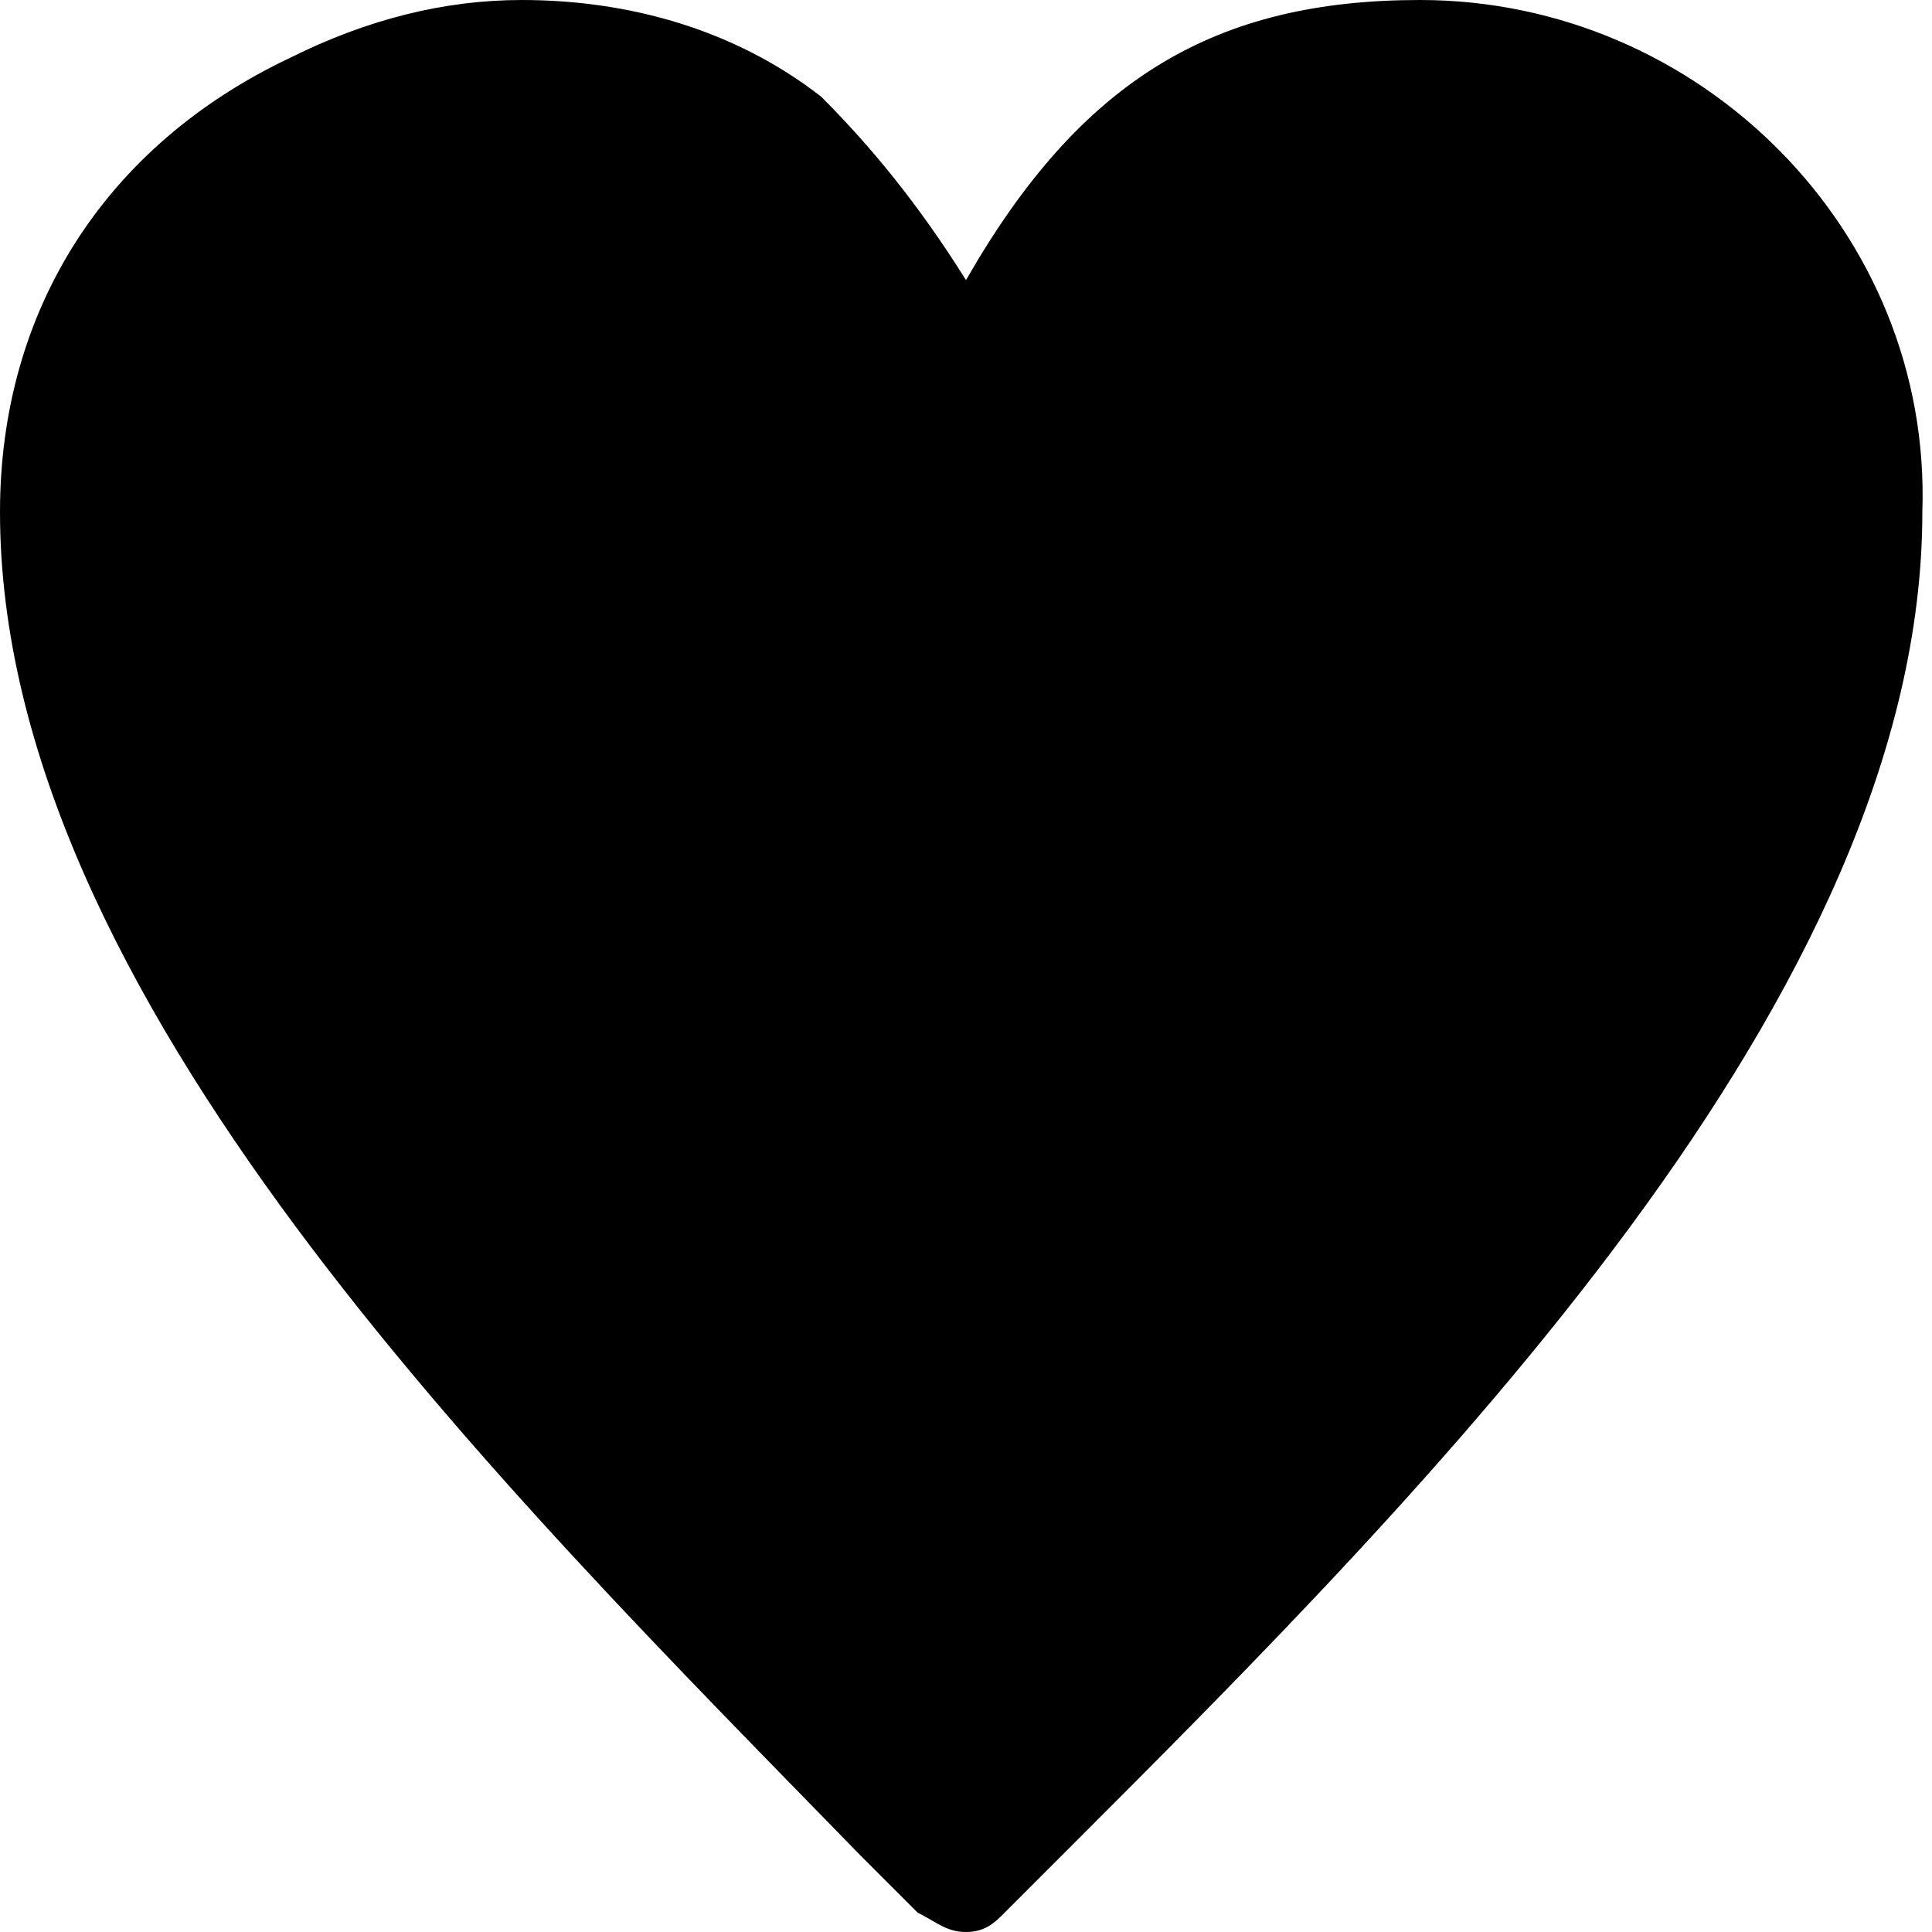
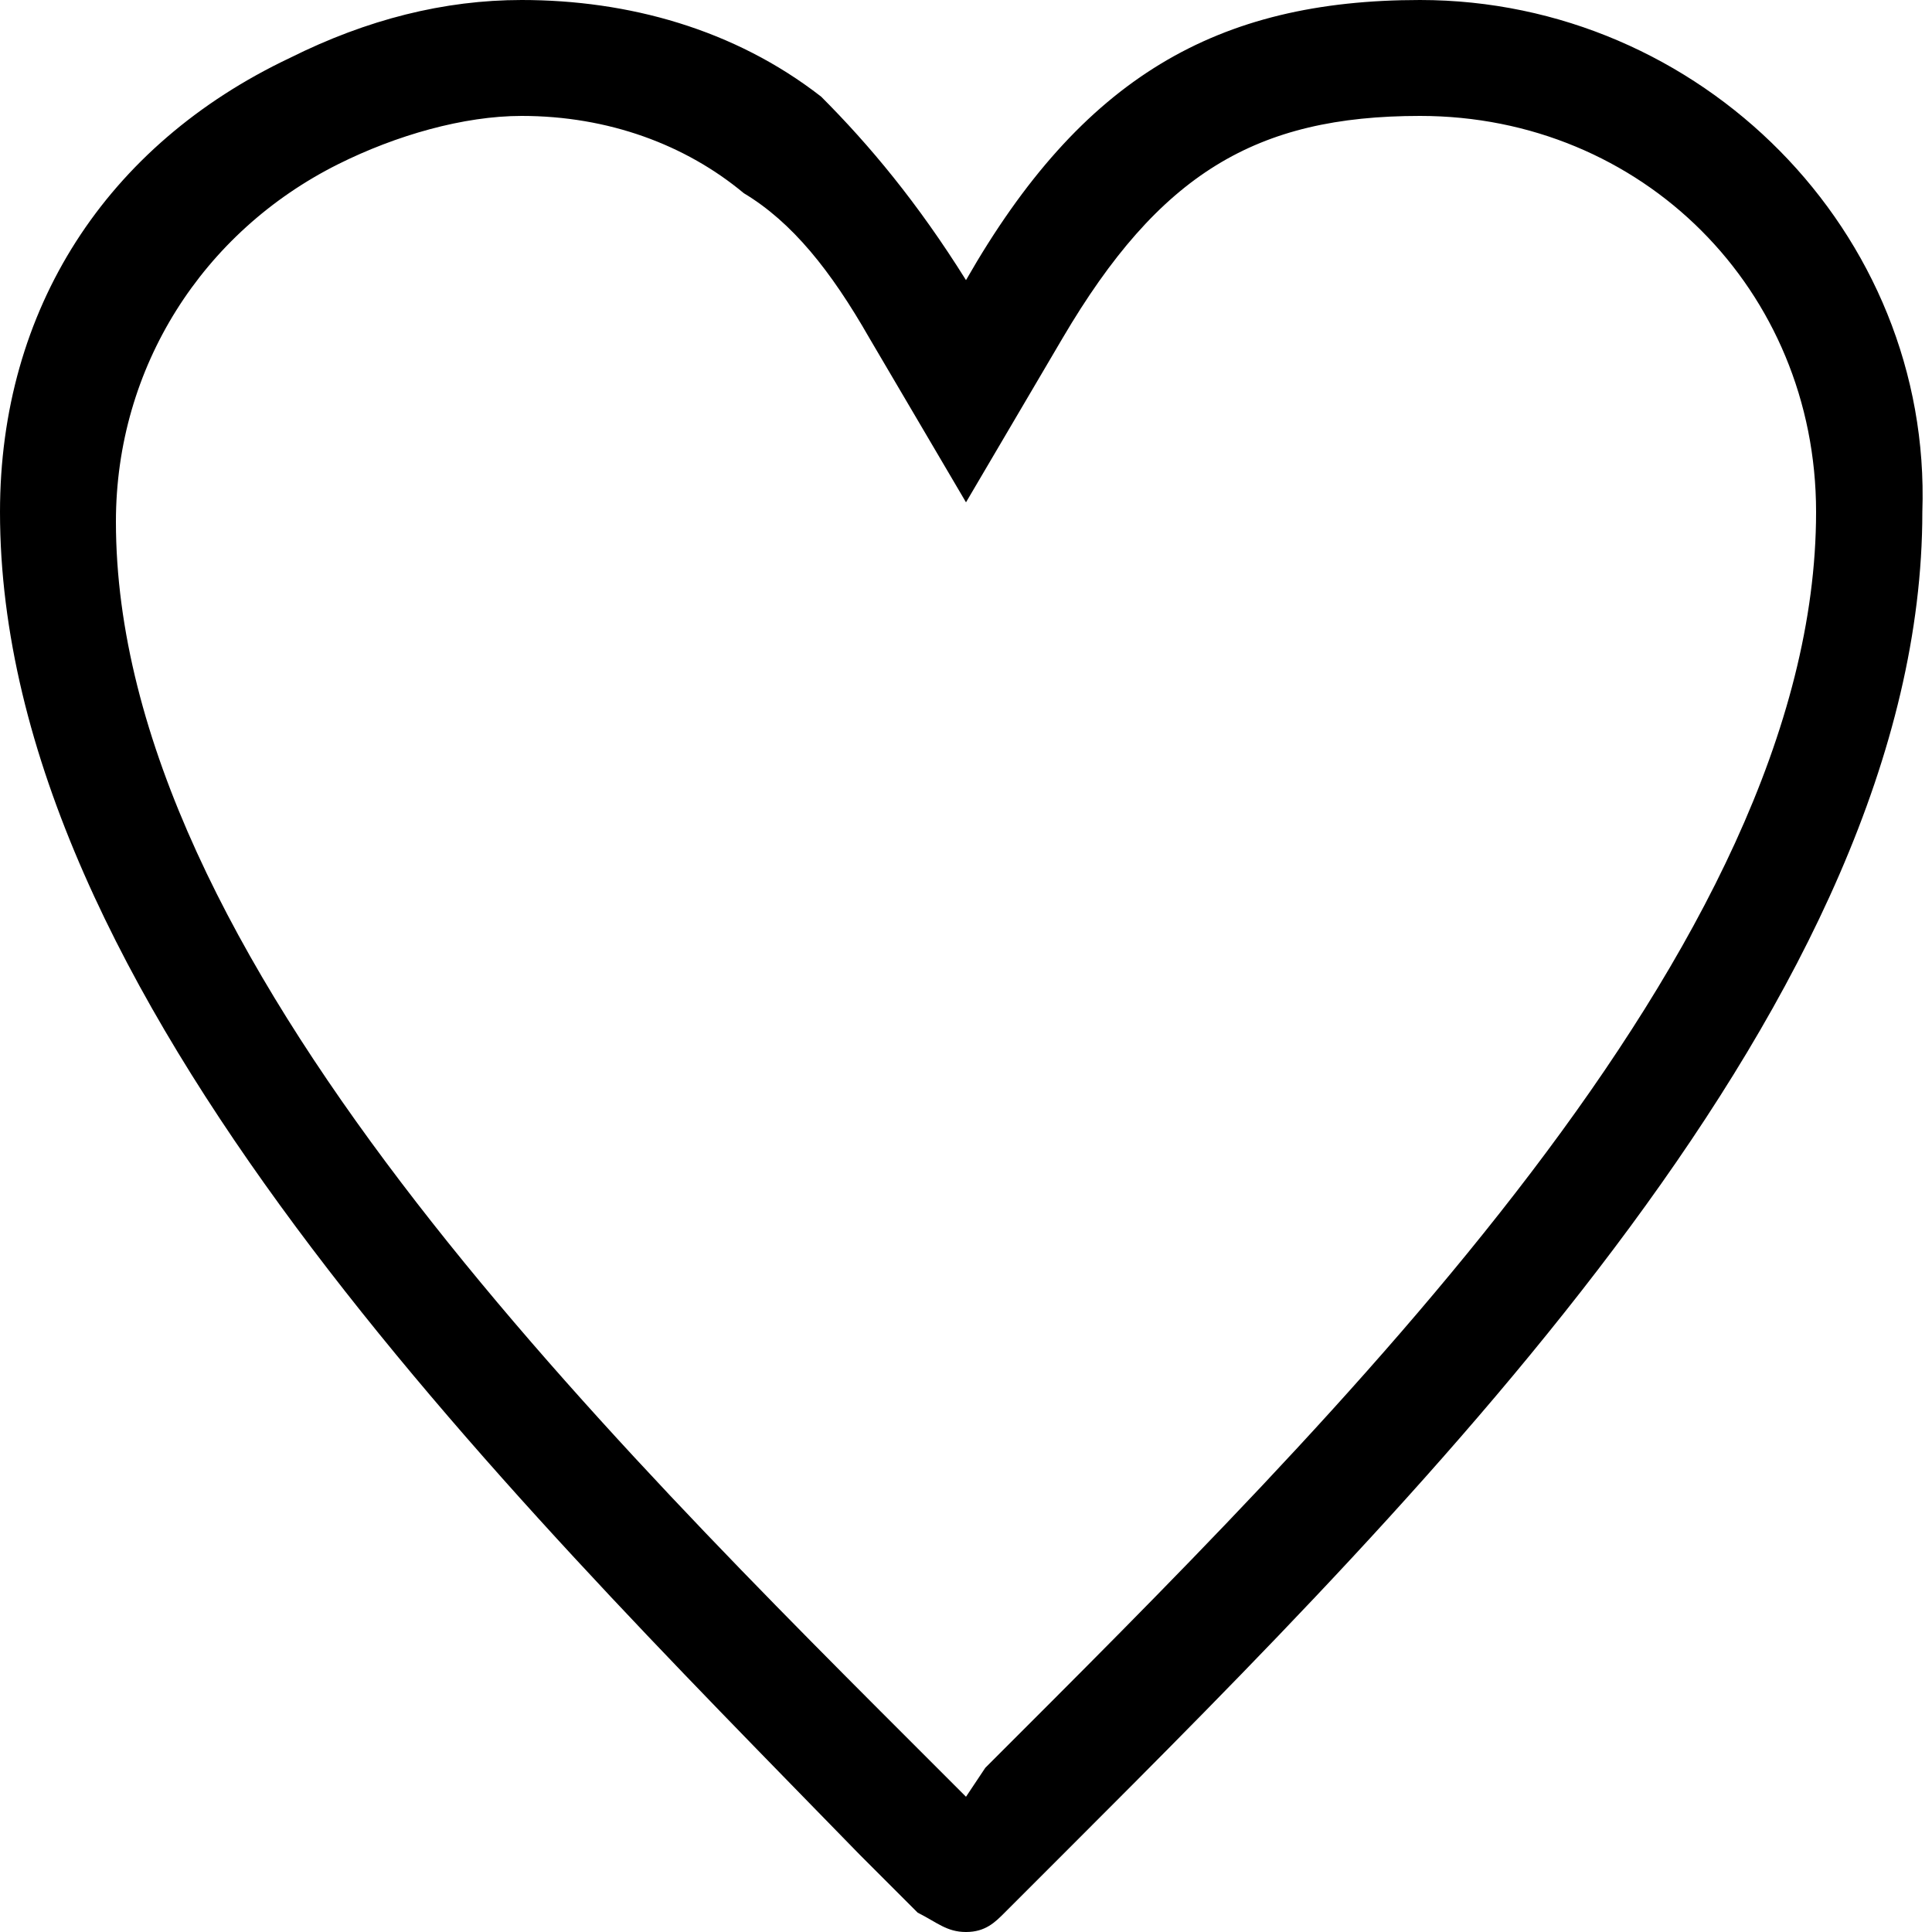
<svg xmlns="http://www.w3.org/2000/svg" version="1.1" id="Calque_1" x="0px" y="0px" viewBox="0 0 20 20" style="enable-background:new 0 0 20 20;" xml:space="preserve">
  <g>
-     <path d="M5.4,0C4.6,0,3.8,0.2,3,0.6C1.1,1.5,0,3.2,0,5.3c0,5,5.2,10.1,8.9,13.9l0.6,0.6C9.7,19.9,9.8,20,10,20   c0.2,0,0.3-0.1,0.4-0.2l0.6-0.6c3.8-3.8,8.9-8.9,8.9-13.9C20,2.4,17.6,0,14.7,0c-2.1,0-3.5,0.8-4.7,2.9C9.5,2.1,9,1.5,8.5,1   C7.6,0.3,6.5,0,5.4,0L5.4,0z" />
+     <path d="M5.4,1.2c0.9,0,1.7,0.3,2.3,0.8C8.2,2.3,8.6,2.8,9,3.5l1,1.7l1-1.7c1-1.7,2-2.3,3.7-2.3c2.3,0,4.1,1.8,4.1,4.1   c0,4.5-5,9.4-8.6,13L10,18.6l-0.2-0.2c-3.6-3.6-8.6-8.5-8.6-13c0-1.6,0.9-3,2.3-3.7C4.1,1.4,4.8,1.2,5.4,1.2 M5.4,0   C4.6,0,3.8,0.2,3,0.6C1.1,1.5,0,3.2,0,5.3c0,5,5.2,10.1,8.9,13.9l0.6,0.6C9.7,19.9,9.8,20,10,20c0.2,0,0.3-0.1,0.4-0.2l0.6-0.6   c3.8-3.8,8.9-8.9,8.9-13.9C20,2.4,17.6,0,14.7,0c-2.1,0-3.5,0.8-4.7,2.9C9.5,2.1,9,1.5,8.5,1C7.6,0.3,6.5,0,5.4,0L5.4,0z" />
  </g>
</svg>
